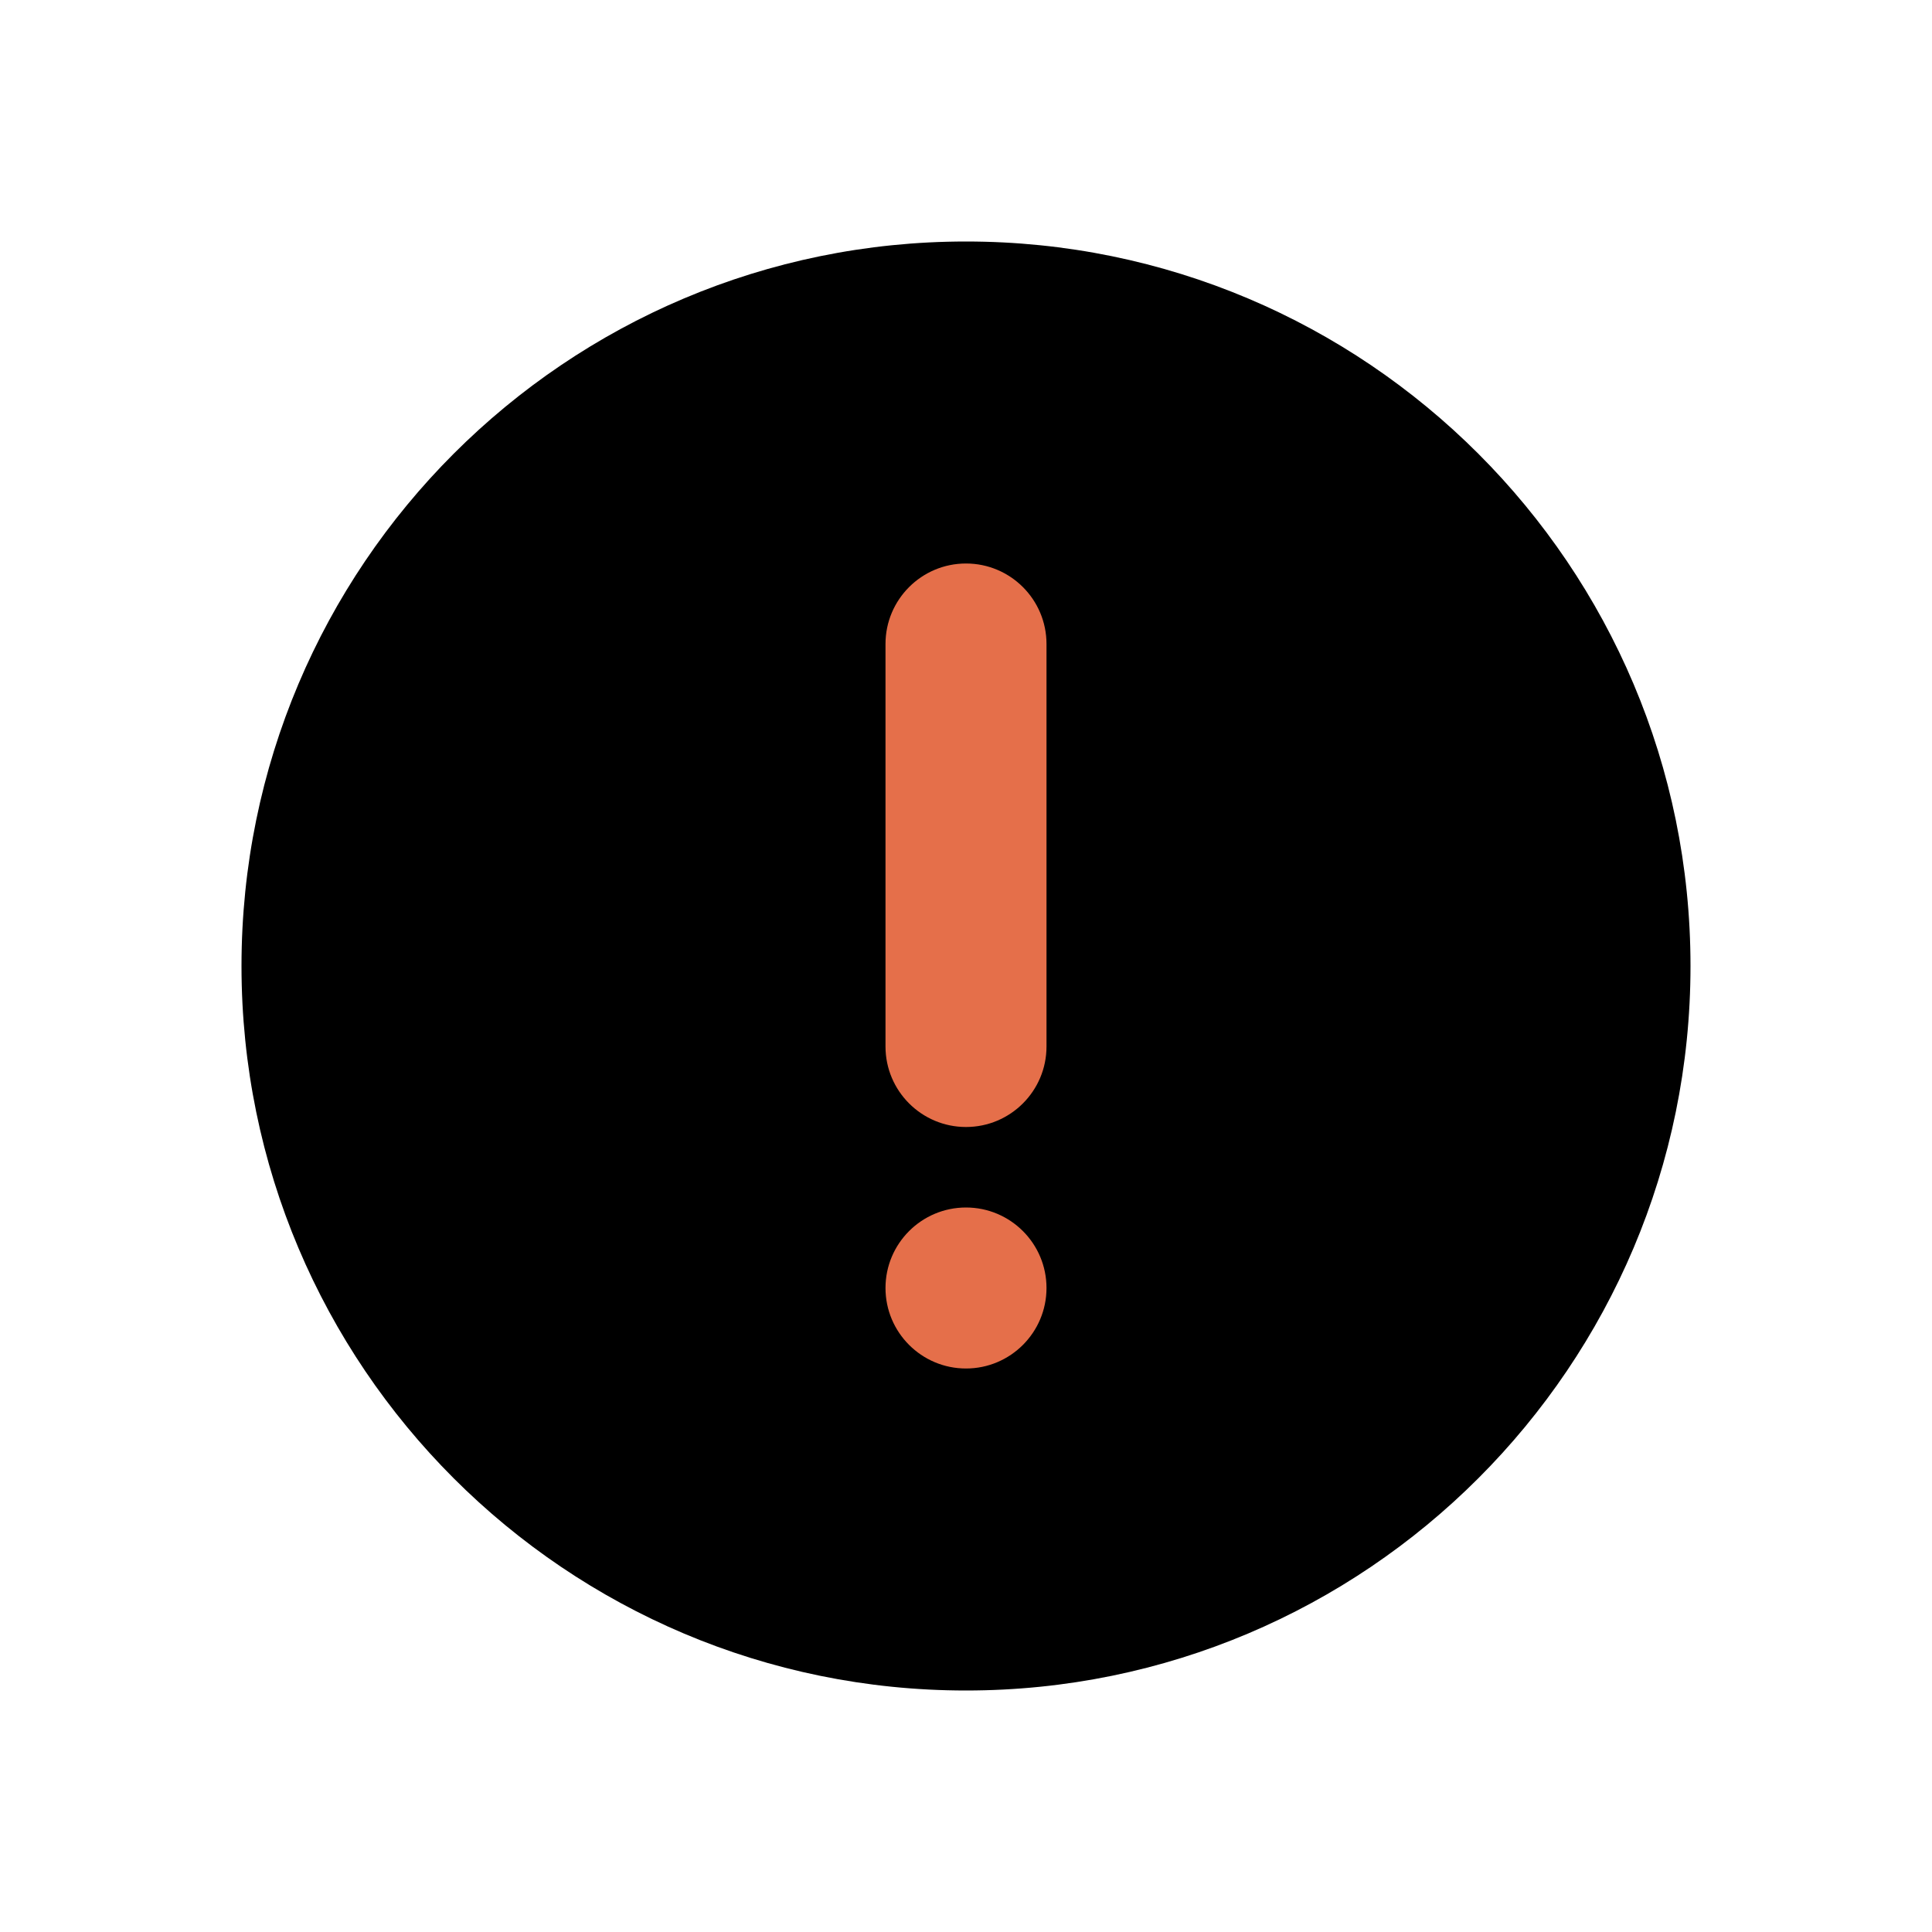
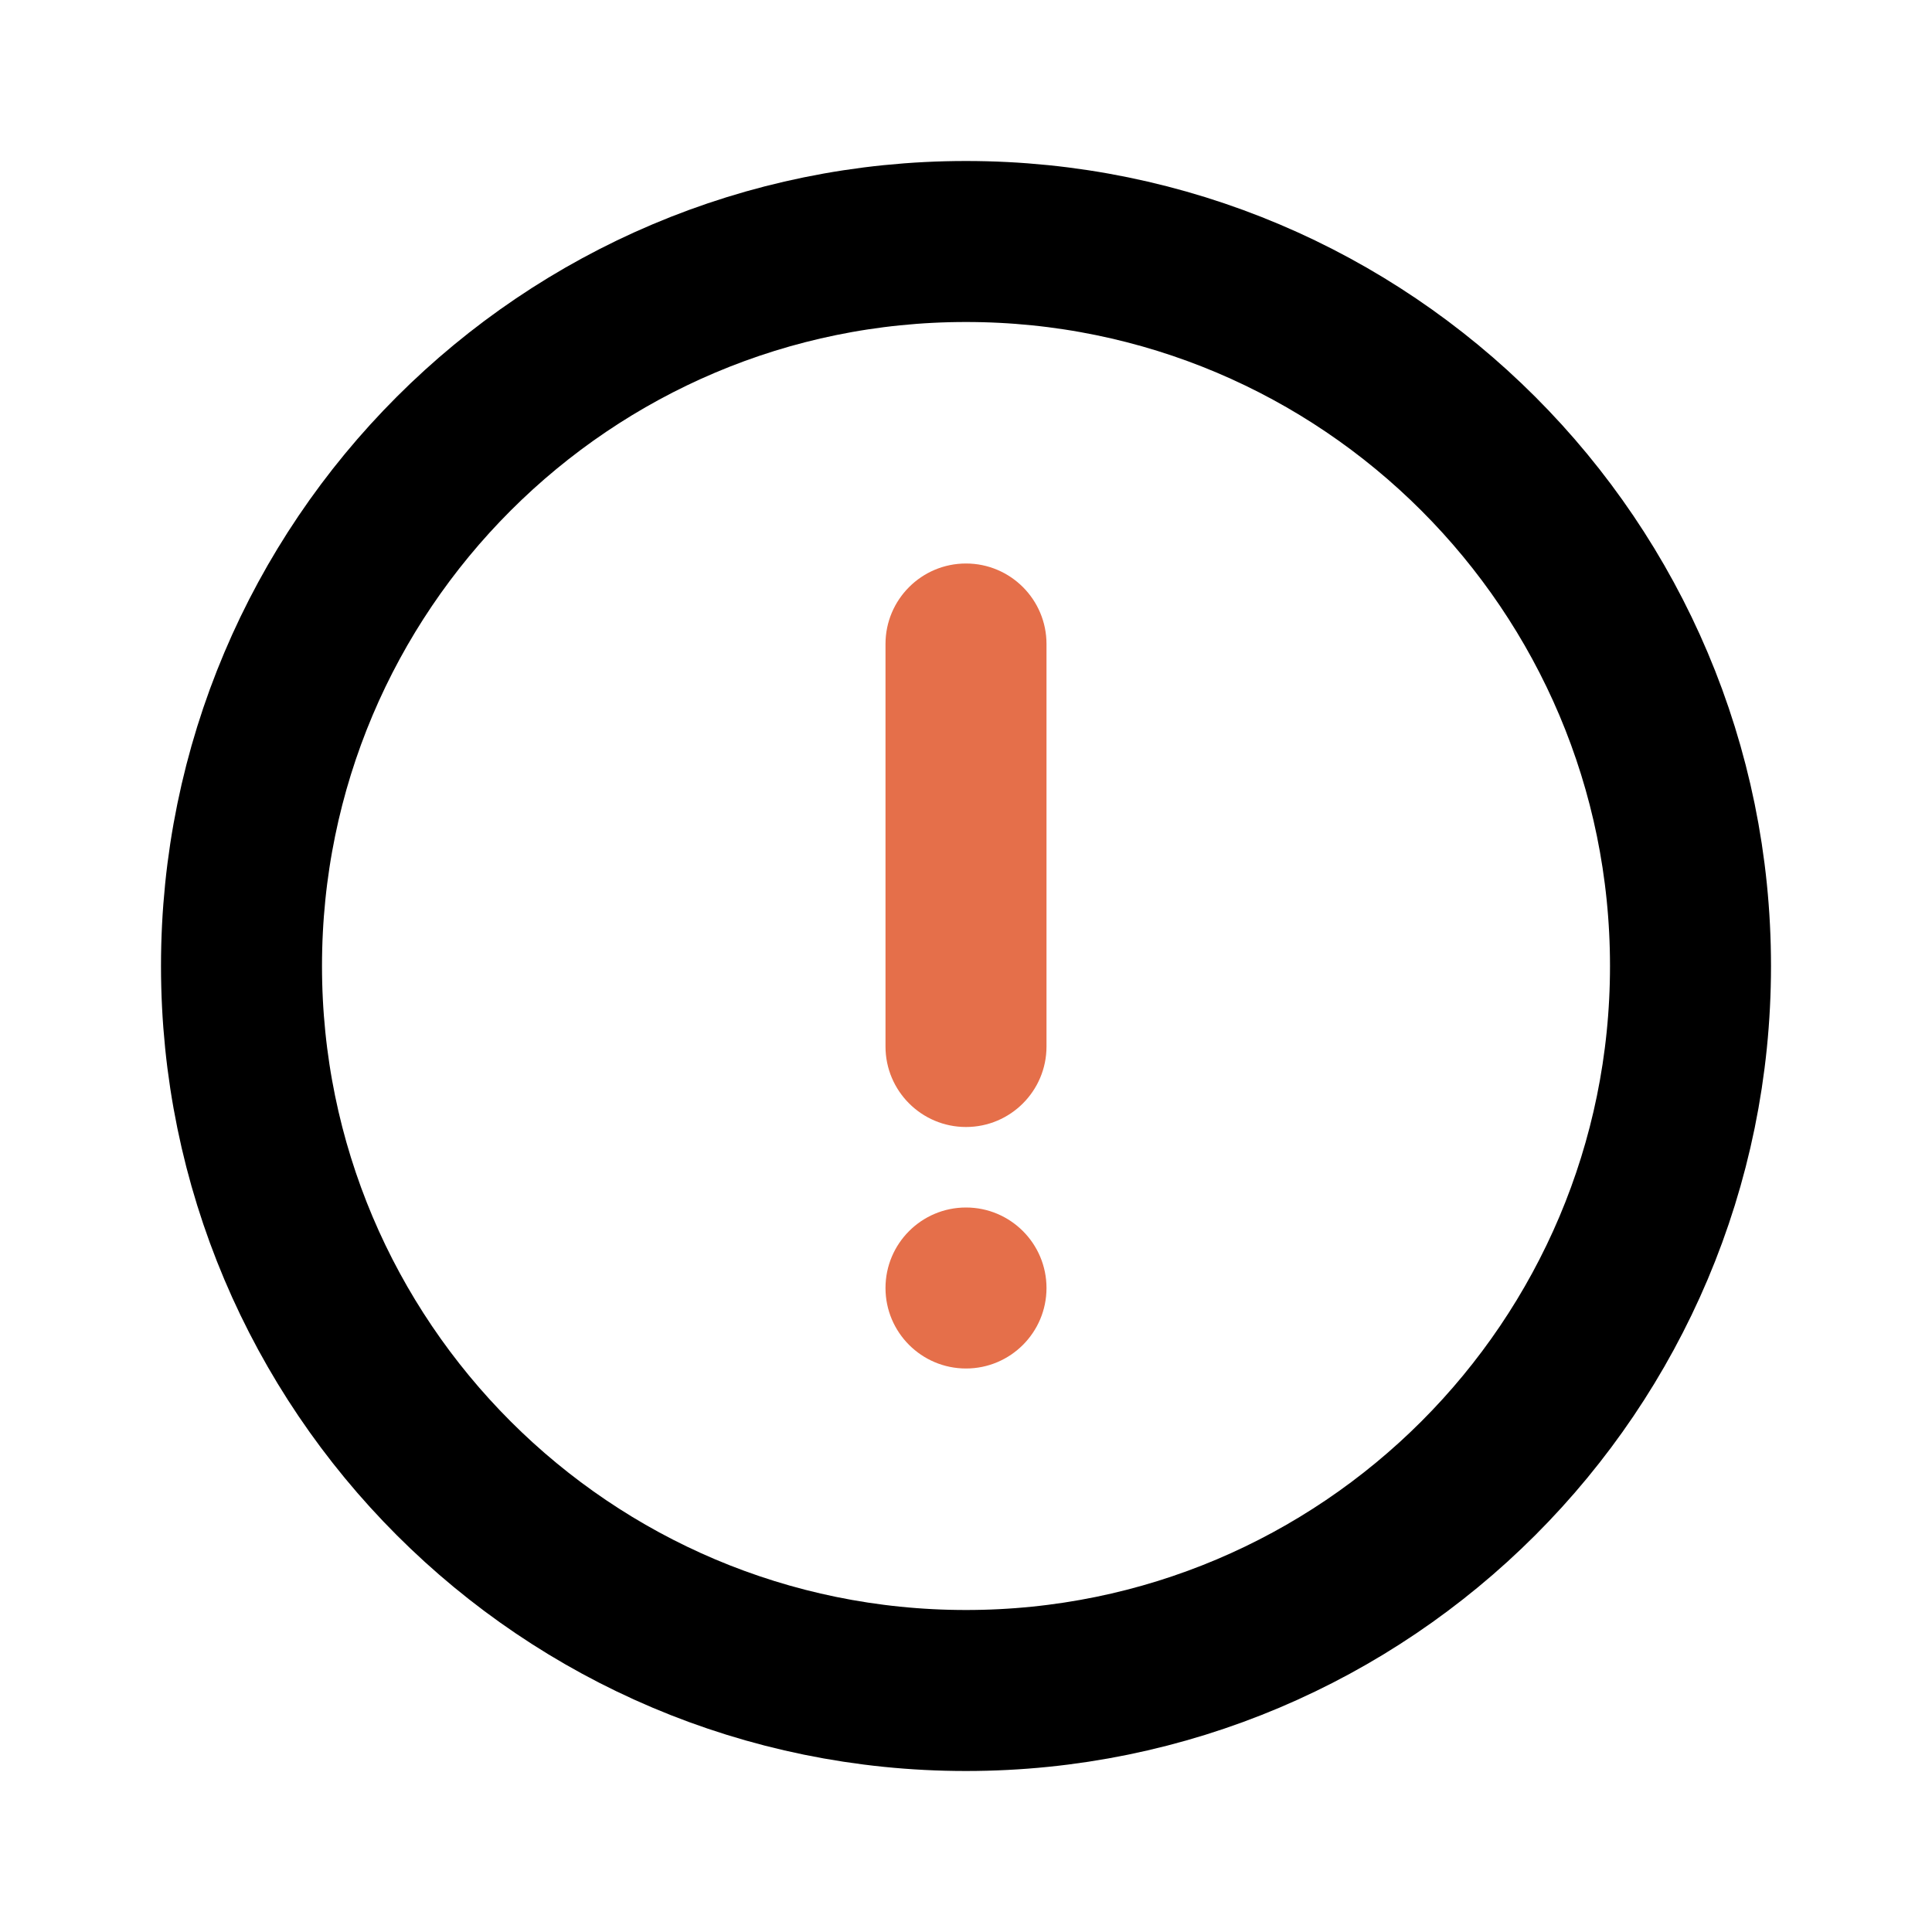
<svg xmlns="http://www.w3.org/2000/svg" viewBox="0 0 24 24" fill="none">
-   <circle cx="12" cy="12" r="9" fill="currentColor" class="icon-dark" stroke-width="2" stroke-linecap="round" stroke-linejoin="round" />
+   <circle cx="12" cy="12" r="9" stroke="currentColor" class="icon-dark" stroke-width="2" stroke-linecap="round" stroke-linejoin="round" />
  <path fill-rule="evenodd" clip-rule="evenodd" d="M12 7C12.552 7 13 7.448 13 8V13C13 13.552 12.552 14 12 14C11.448 14 11 13.552 11 13V8C11 7.448 11.448 7 12 7Z" fill="#E56F4A" />
  <path d="M13 16C13 16.552 12.552 17 12 17C11.448 17 11 16.552 11 16C11 15.448 11.448 15 12 15C12.552 15 13 15.448 13 16Z" fill="#E56F4A" />
</svg>
